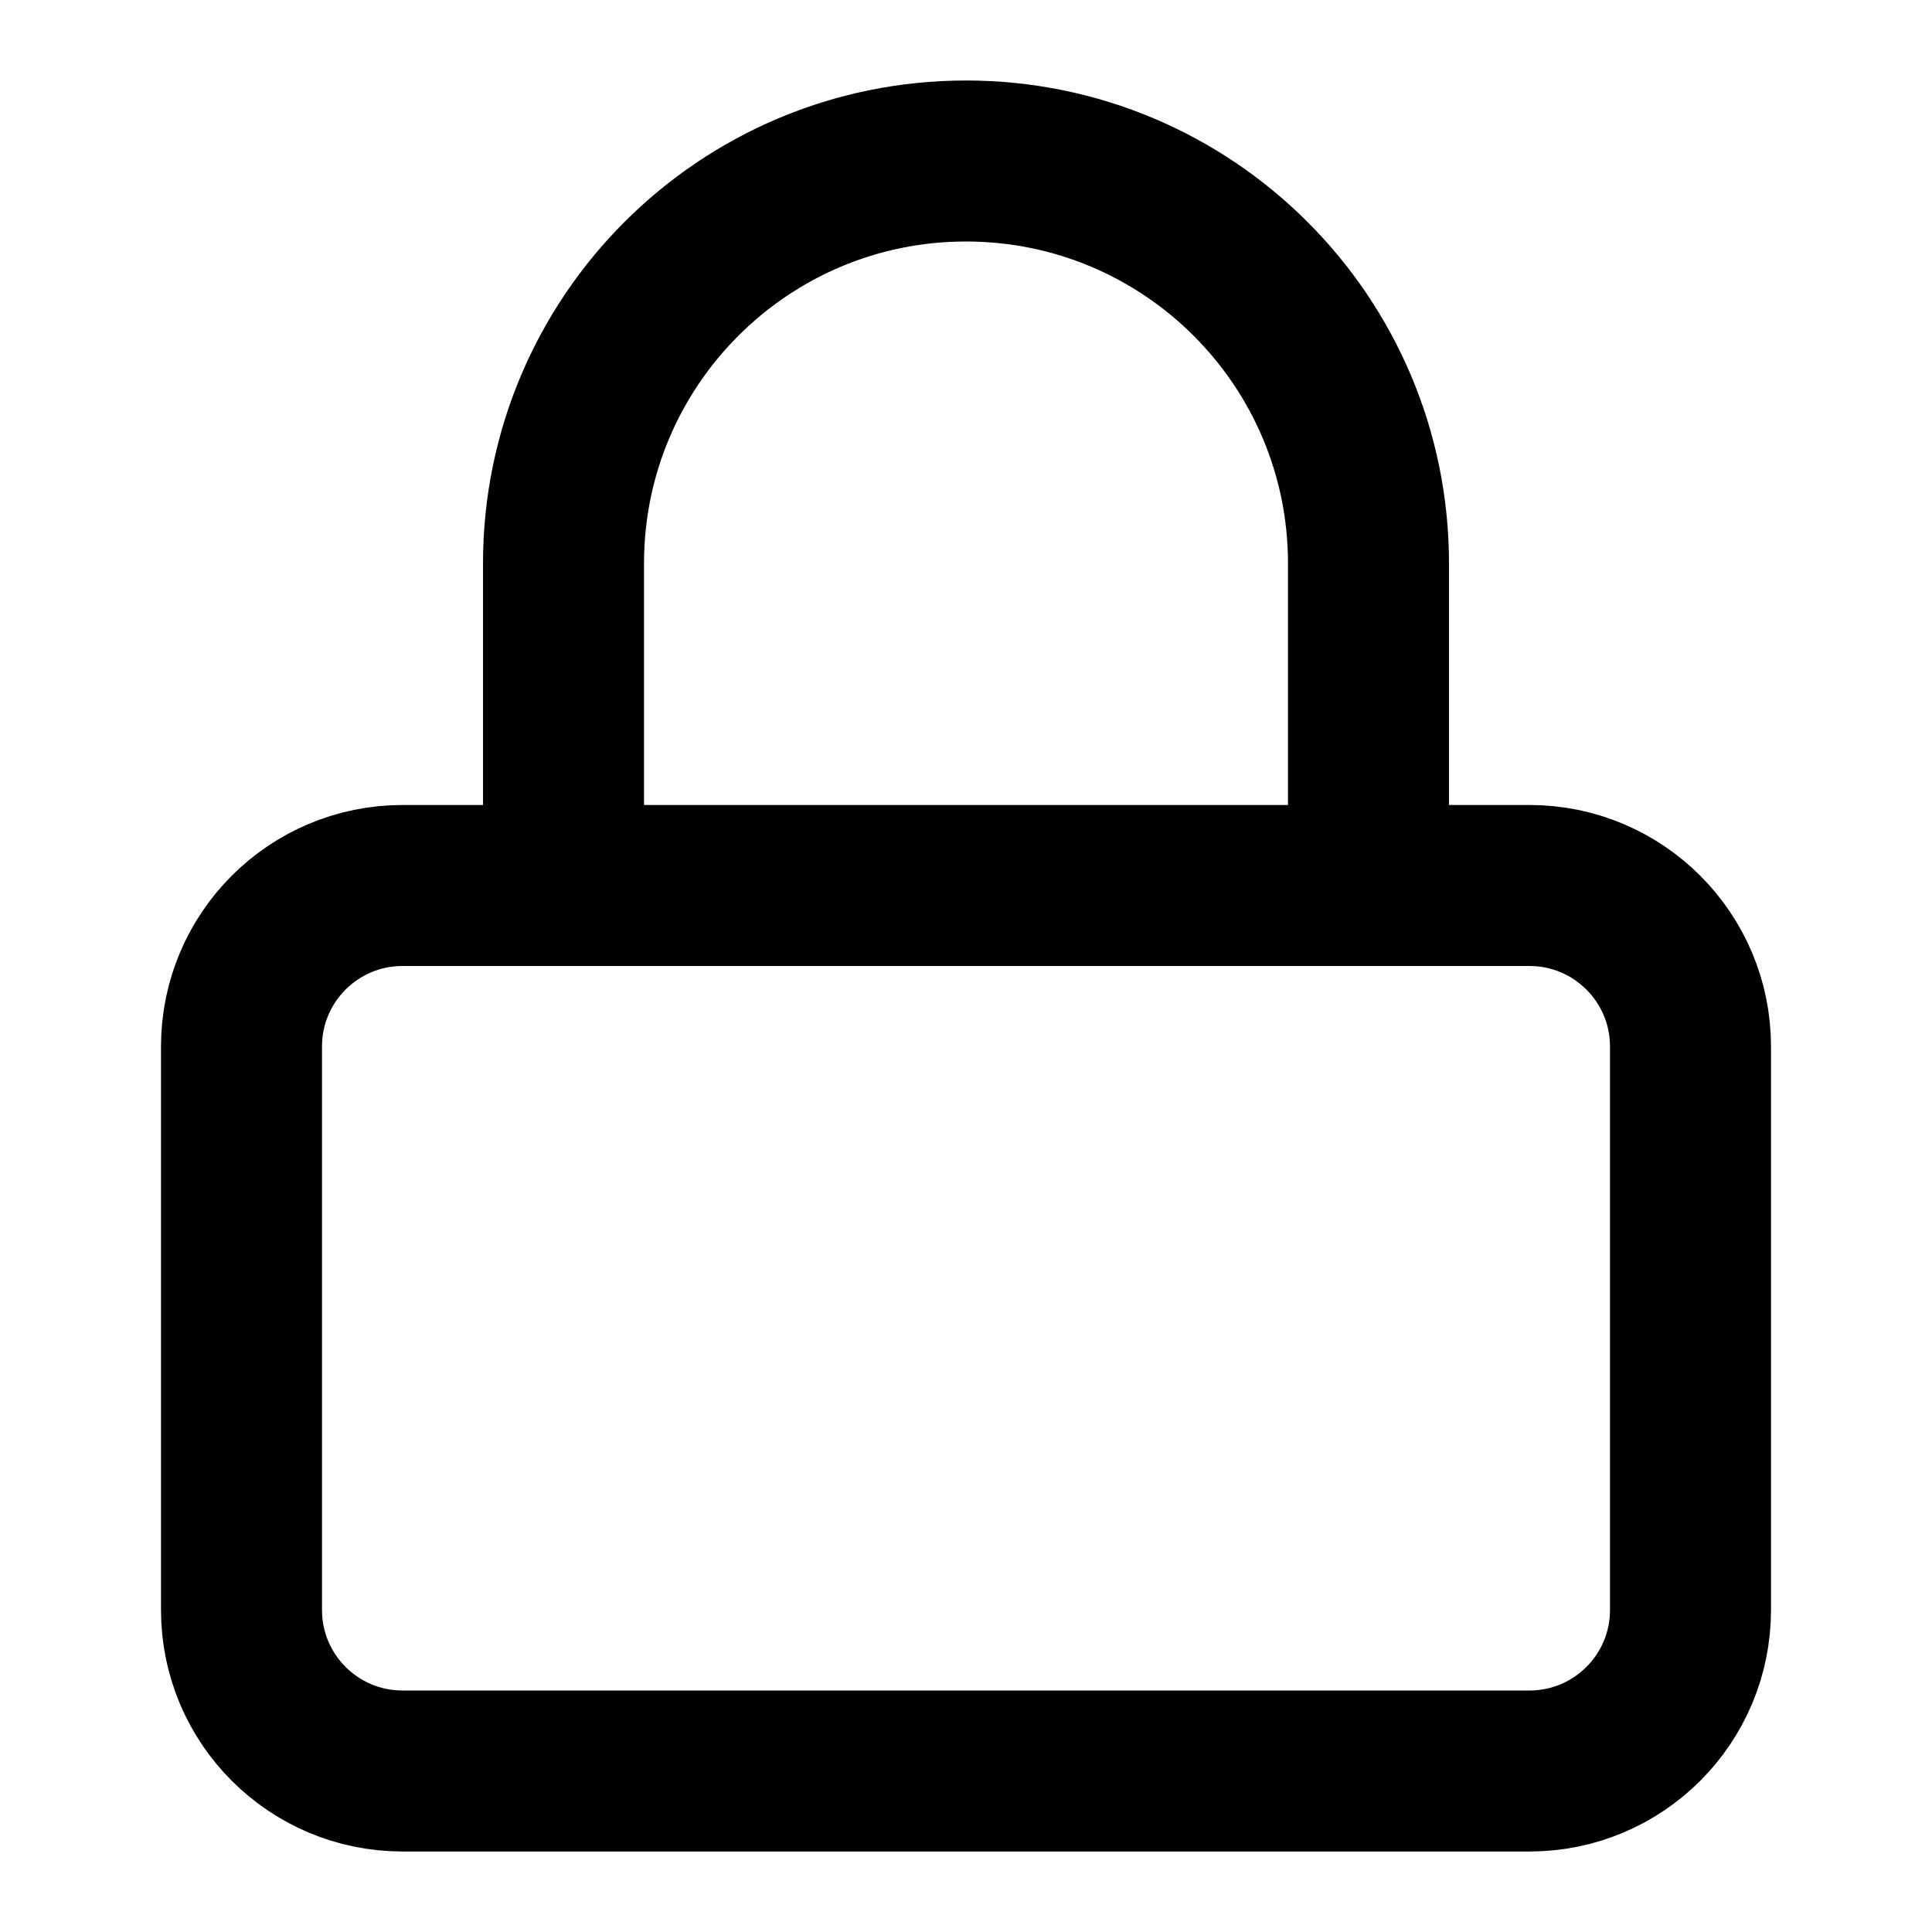
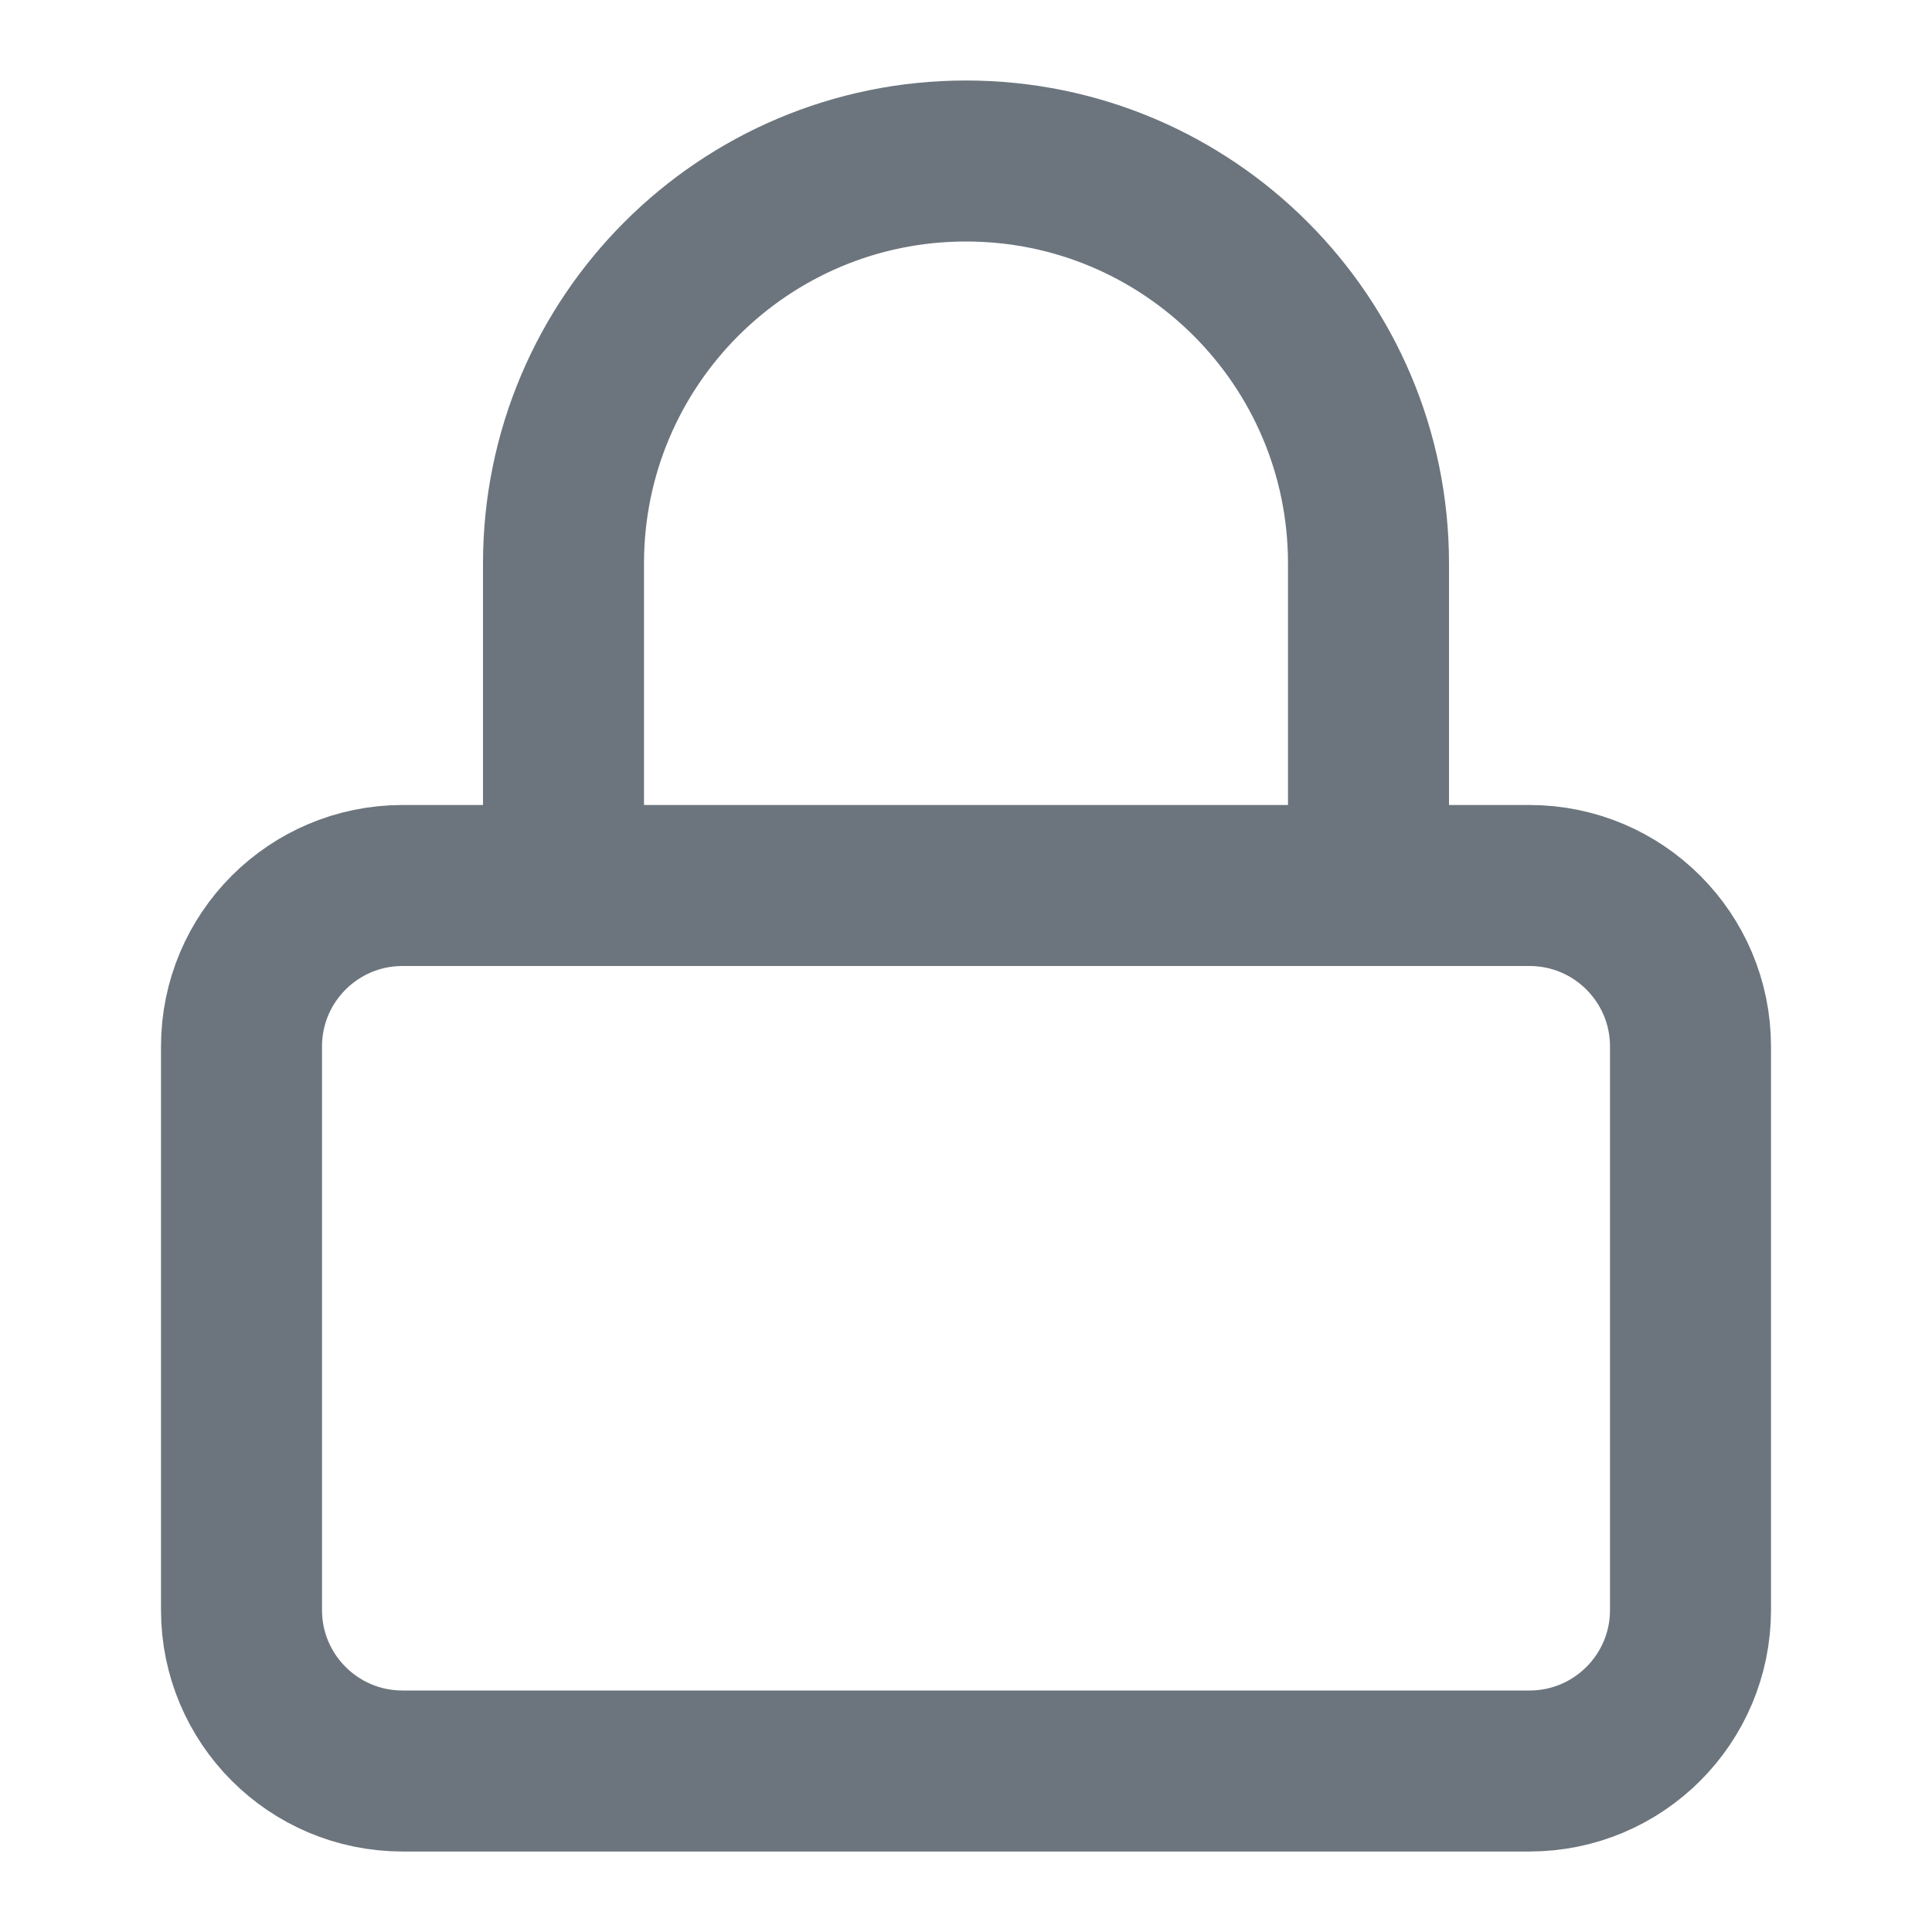
- <svg xmlns="http://www.w3.org/2000/svg" width="24" height="24" viewBox="0 0 24 24" fill="none" stroke="currentColor" stroke-width="2" stroke-linecap="round" stroke-linejoin="round" class="feather feather-lock">
+ <svg xmlns="http://www.w3.org/2000/svg" width="24" height="24" viewBox="0 0 24 24" fill="none" stroke="#6C757D" stroke-width="2" stroke-linecap="round" stroke-linejoin="round" class="feather feather-lock">
  <rect x="3" y="11" width="18" height="11" rx="2" ry="2" />
  <path d="M7 11V7a5 5 0 0 1 10 0v4" />
</svg>
